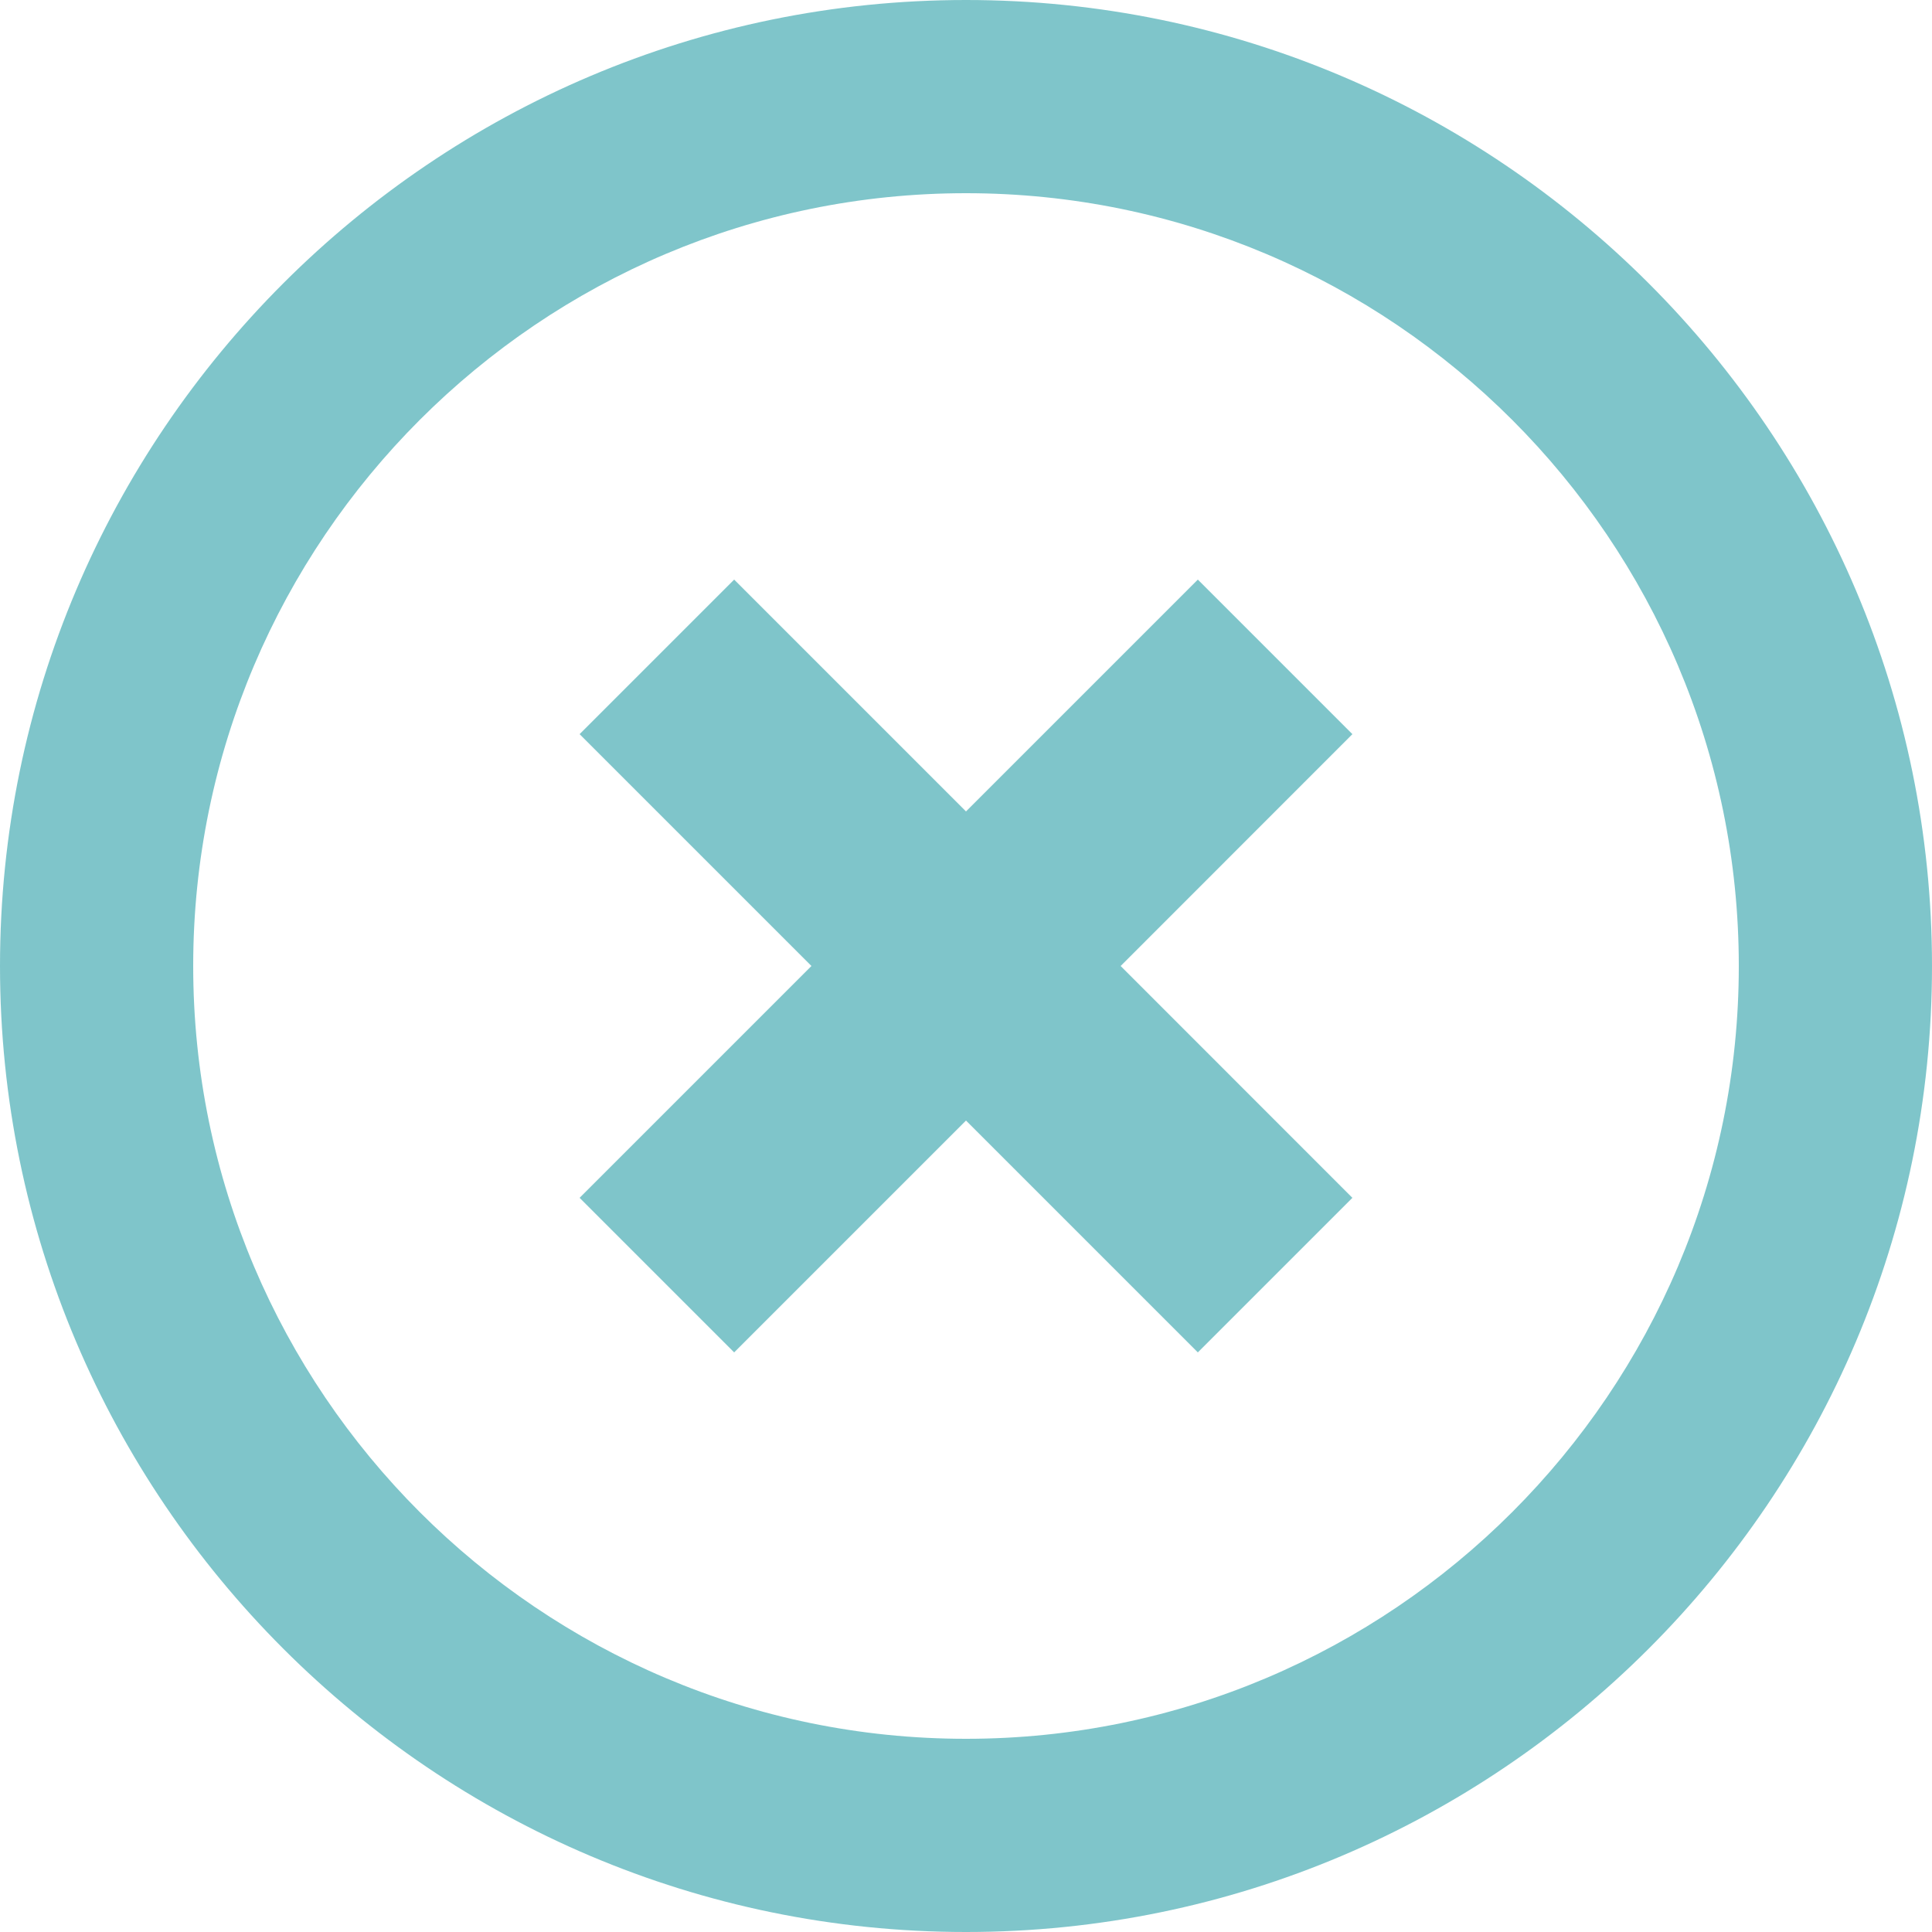
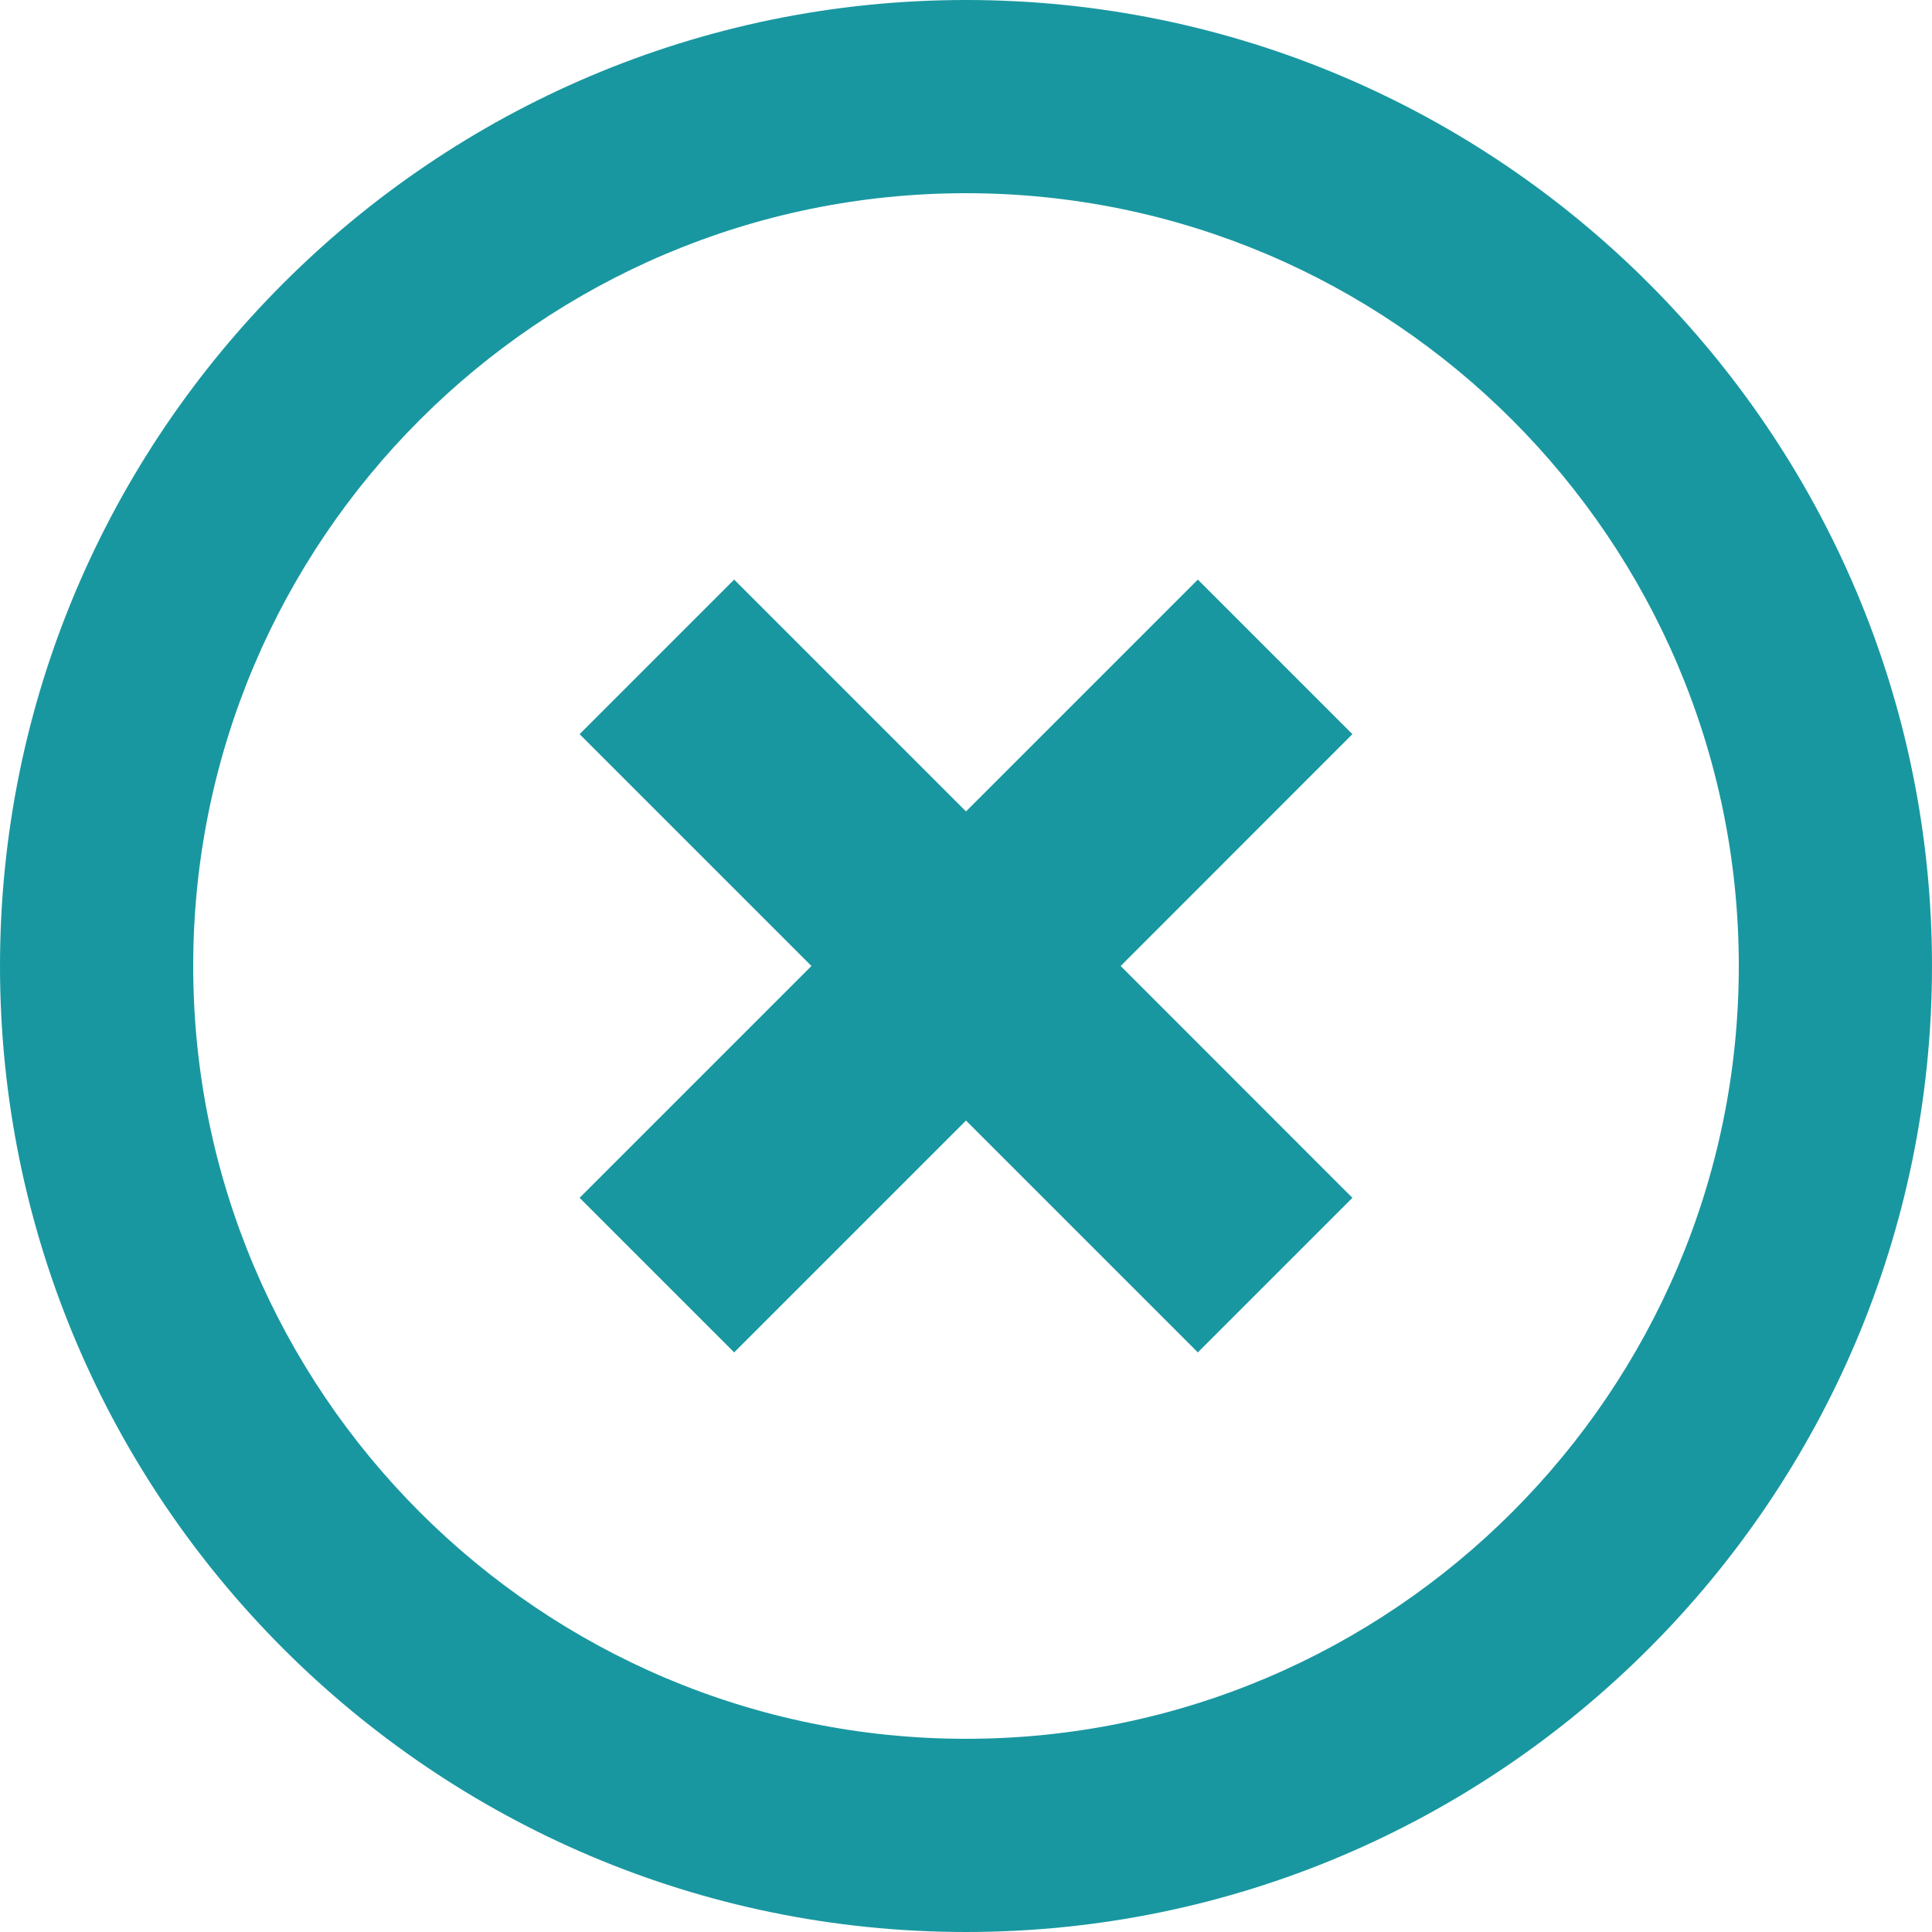
<svg xmlns="http://www.w3.org/2000/svg" width="20px" height="20px">
-   <path fill-rule="evenodd" opacity="0.502" fill="rgb(0, 140, 150)" d="M10.000,20.000 C4.487,20.000 0.000,15.513 0.000,10.000 C0.000,4.487 4.487,0.000 10.000,0.000 C15.512,0.000 20.000,4.487 20.000,10.000 C20.000,15.513 15.512,20.000 10.000,20.000 ZM10.000,2.000 C5.589,2.000 2.000,5.590 2.000,10.000 C2.000,14.410 5.589,18.000 10.000,18.000 C14.410,18.000 18.000,14.410 18.000,10.000 C18.000,5.590 14.410,2.000 10.000,2.000 ZM12.400,14.000 L10.000,11.600 L7.600,14.000 L6.000,12.400 L8.400,10.000 L6.000,7.600 L7.600,6.000 L10.000,8.400 L12.400,6.000 L14.000,7.600 L11.601,10.000 L14.000,12.400 L12.400,14.000 Z" />
+   <path fill-rule="evenodd" opacity="0.902" fill="rgb(0, 140, 150)" d="M10.000,20.000 C4.487,20.000 0.000,15.513 0.000,10.000 C0.000,4.487 4.487,0.000 10.000,0.000 C15.512,0.000 20.000,4.487 20.000,10.000 C20.000,15.513 15.512,20.000 10.000,20.000 ZM10.000,2.000 C5.589,2.000 2.000,5.590 2.000,10.000 C2.000,14.410 5.589,18.000 10.000,18.000 C14.410,18.000 18.000,14.410 18.000,10.000 C18.000,5.590 14.410,2.000 10.000,2.000 ZM12.400,14.000 L10.000,11.600 L7.600,14.000 L6.000,12.400 L8.400,10.000 L6.000,7.600 L7.600,6.000 L10.000,8.400 L12.400,6.000 L14.000,7.600 L11.601,10.000 L14.000,12.400 L12.400,14.000 Z" />
</svg>
